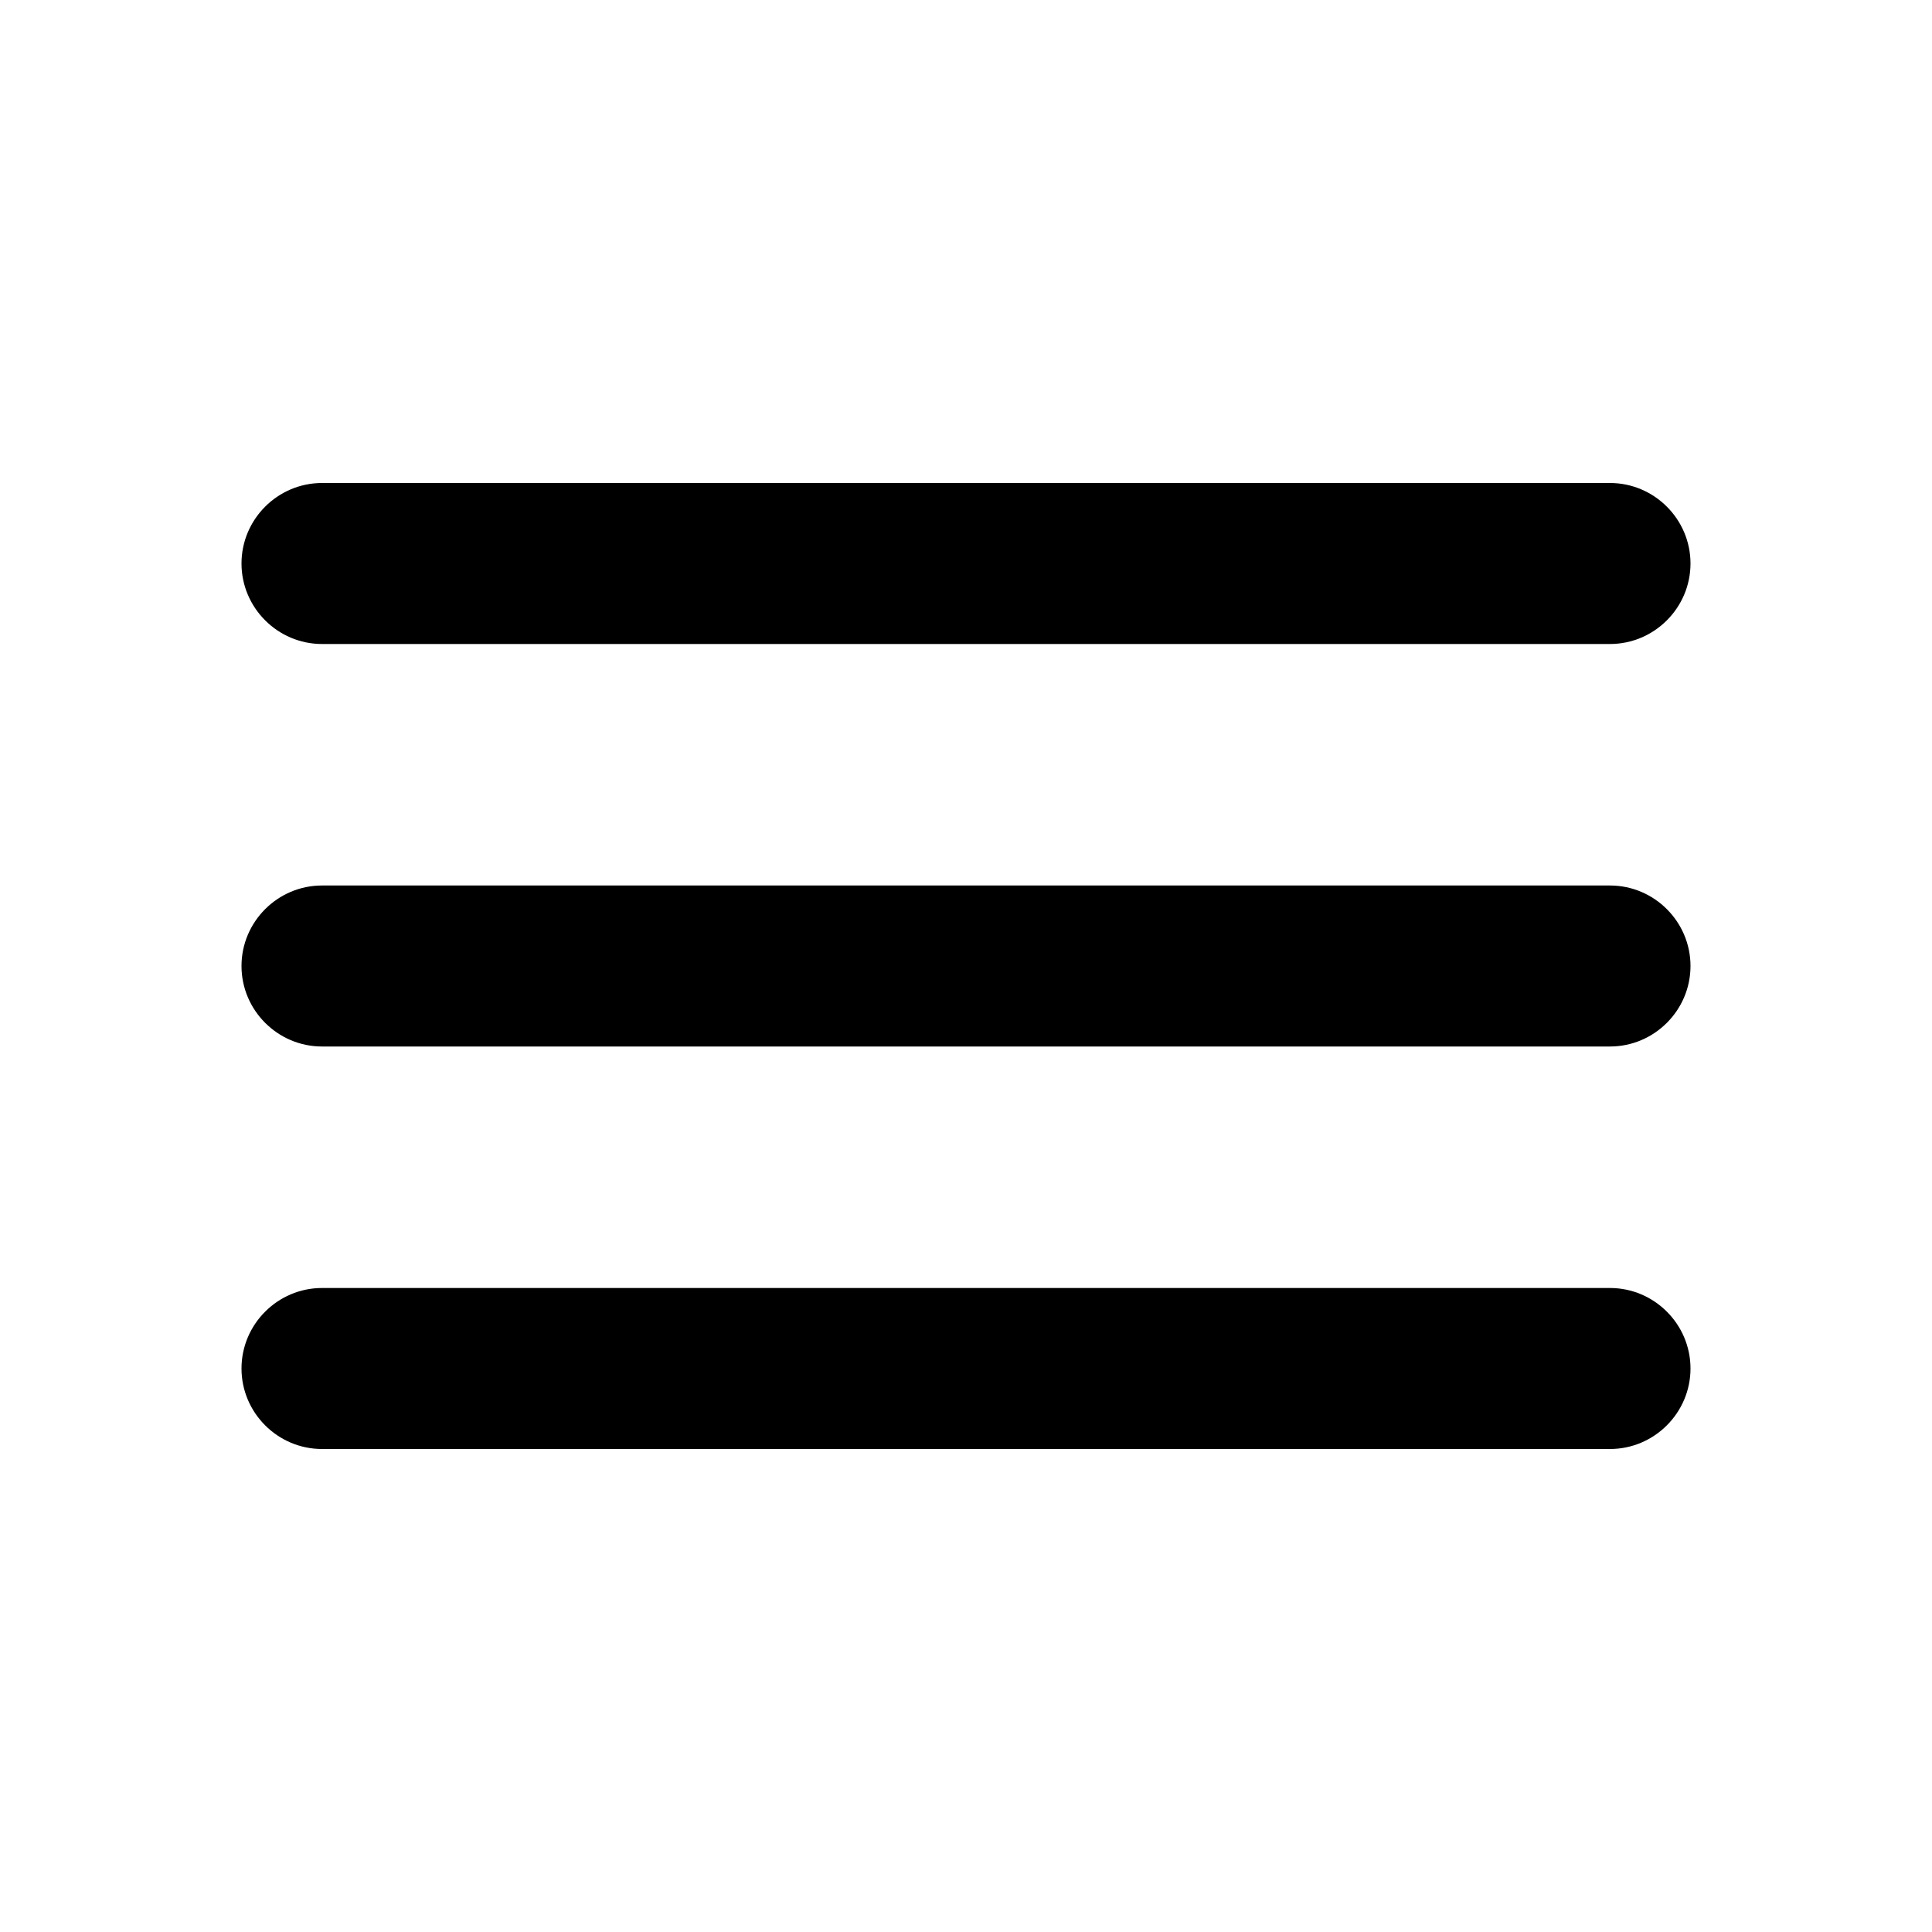
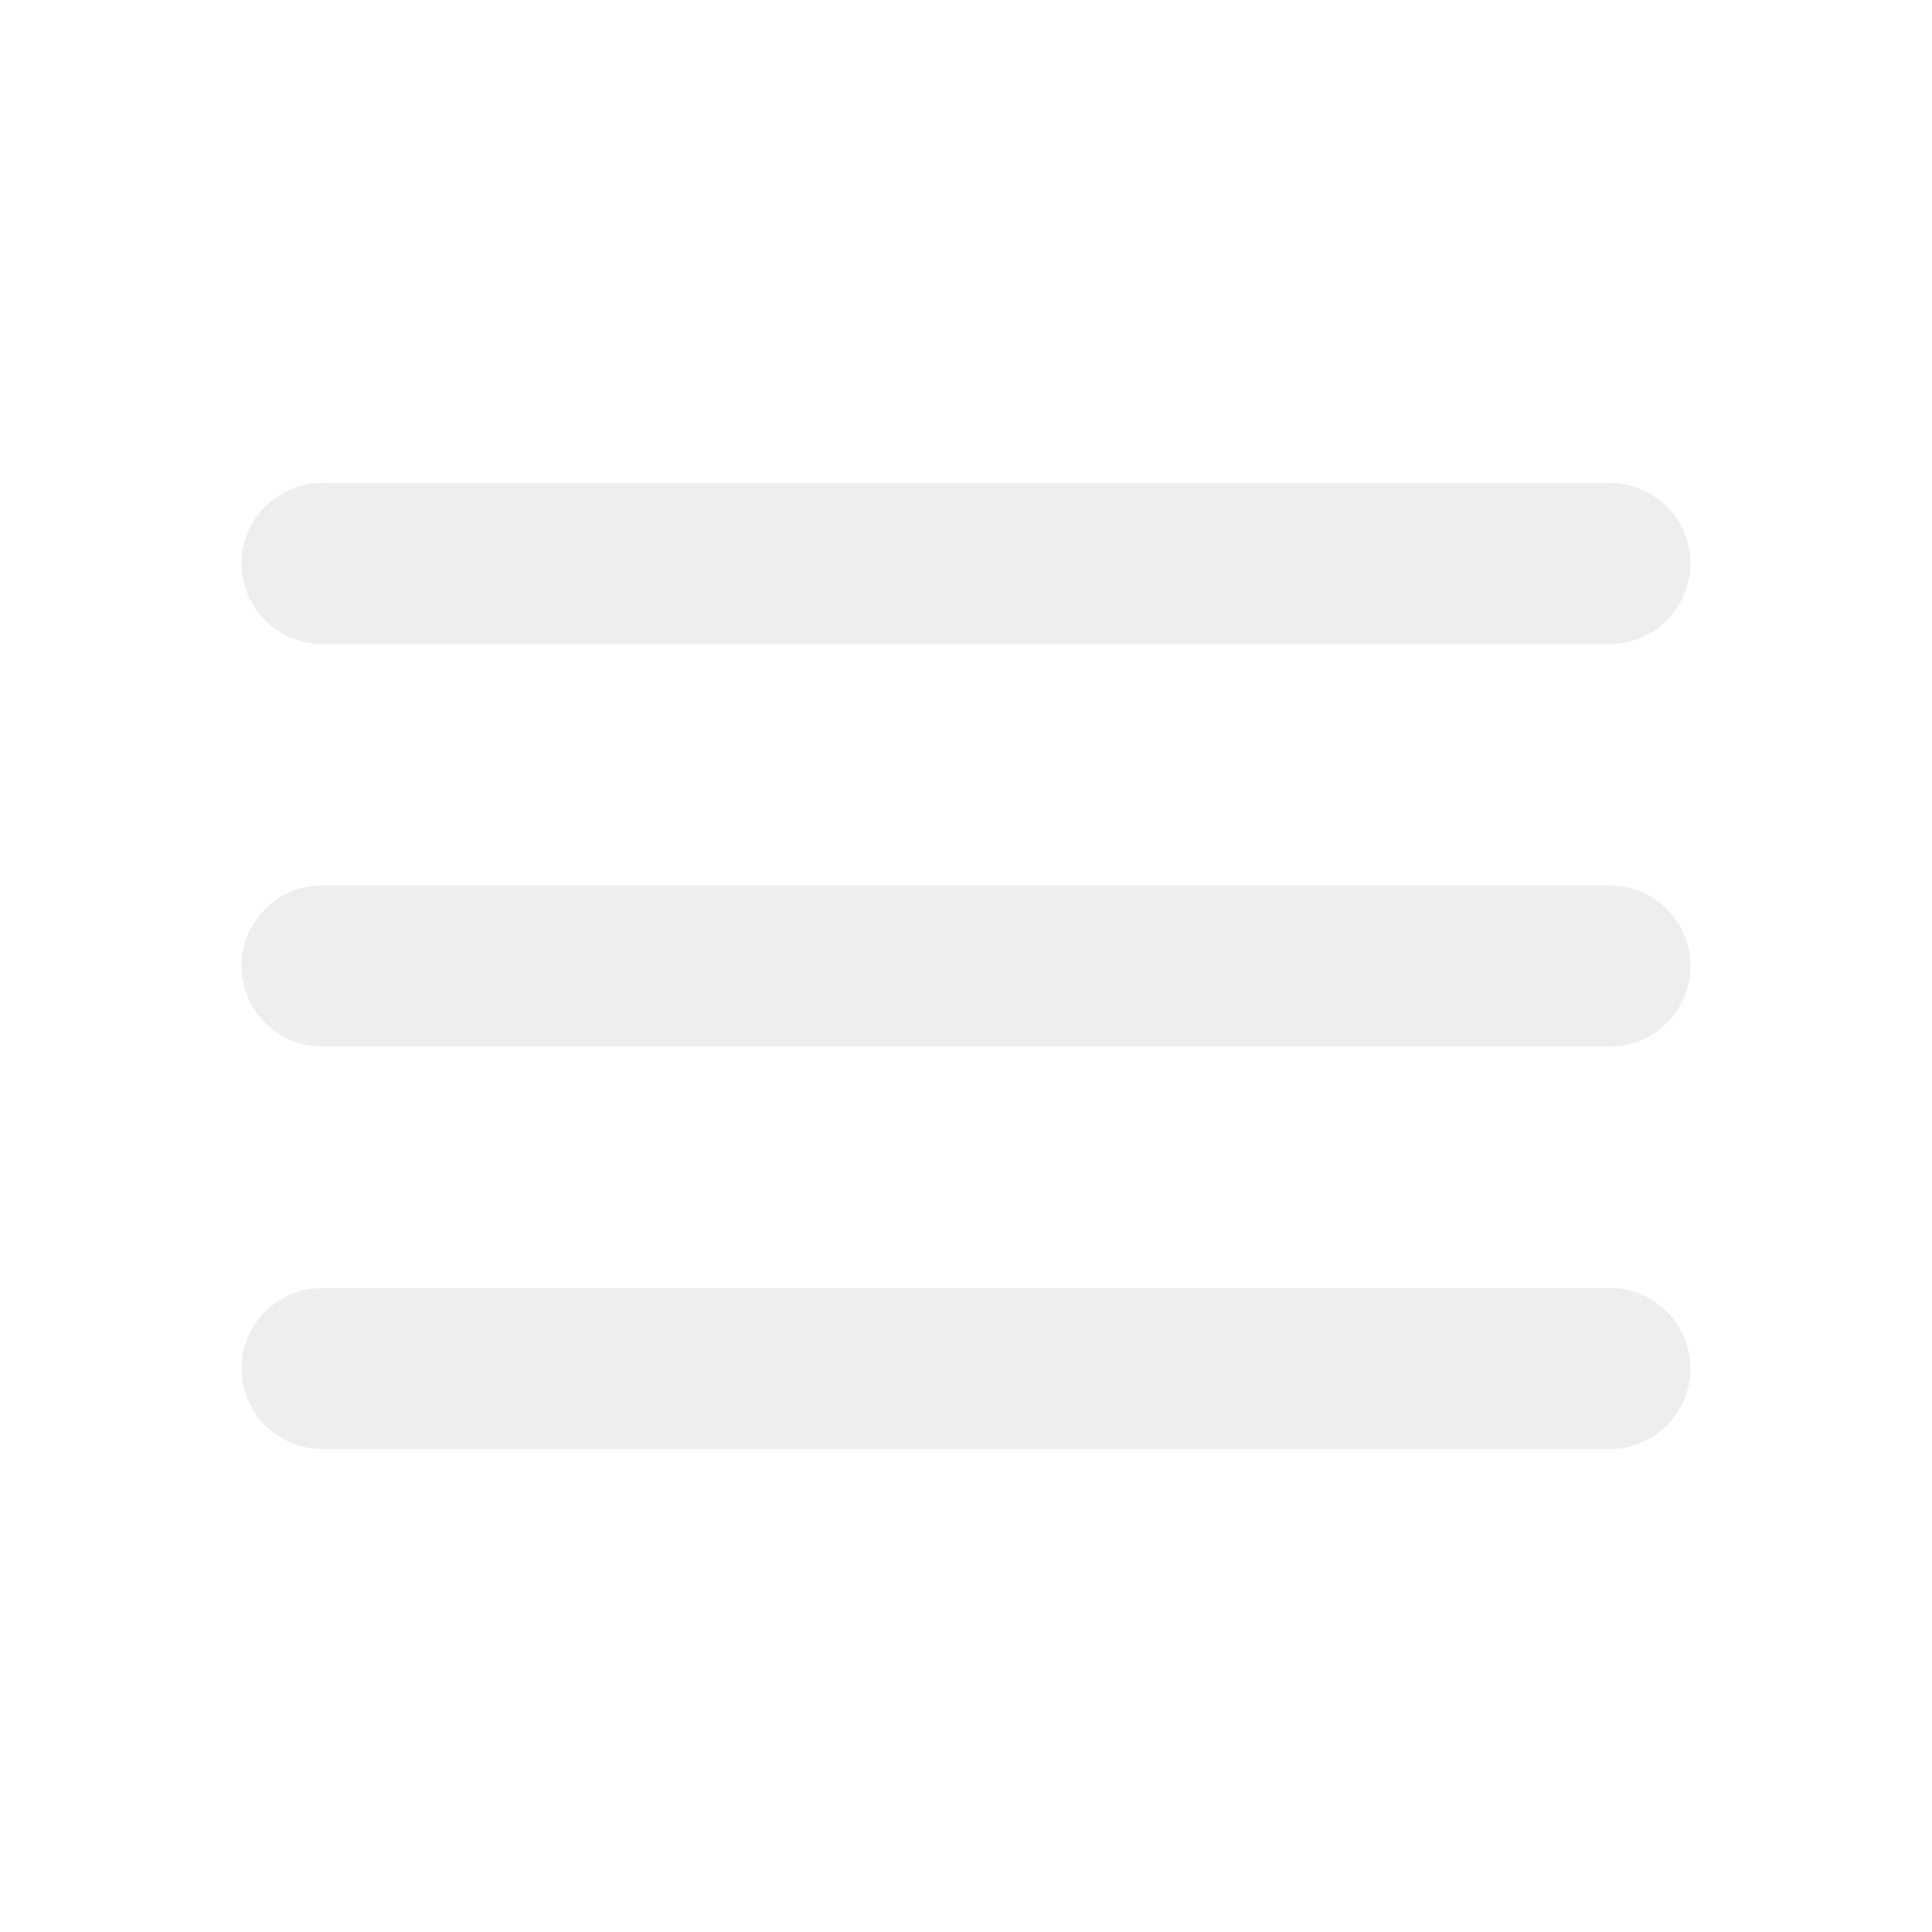
<svg xmlns="http://www.w3.org/2000/svg" width="24" height="24" viewBox="0 0 24 24" fill="none">
-   <path d="M4 18H20C20.55 18 21 17.55 21 17C21 16.45 20.55 16 20 16H4C3.45 16 3 16.45 3 17C3 17.55 3.45 18 4 18ZM4 13H20C20.55 13 21 12.55 21 12C21 11.45 20.55 11 20 11H4C3.45 11 3 11.45 3 12C3 12.55 3.45 13 4 13ZM3 7C3 7.55 3.45 8 4 8H20C20.55 8 21 7.55 21 7C21 6.45 20.55 6 20 6H4C3.45 6 3 6.45 3 7Z" fill="currentColor" />
+   <path d="M4 18H20C20.55 18 21 17.55 21 17C21 16.45 20.55 16 20 16H4C3.45 16 3 16.45 3 17C3 17.55 3.45 18 4 18ZM4 13H20C20.55 13 21 12.55 21 12C21 11.45 20.55 11 20 11H4C3.45 11 3 11.45 3 12C3 12.55 3.45 13 4 13ZM3 7C3 7.55 3.45 8 4 8H20C20.55 8 21 7.55 21 7C21 6.45 20.55 6 20 6H4C3.45 6 3 6.45 3 7Z" fill="#eeeeee" />
</svg>
